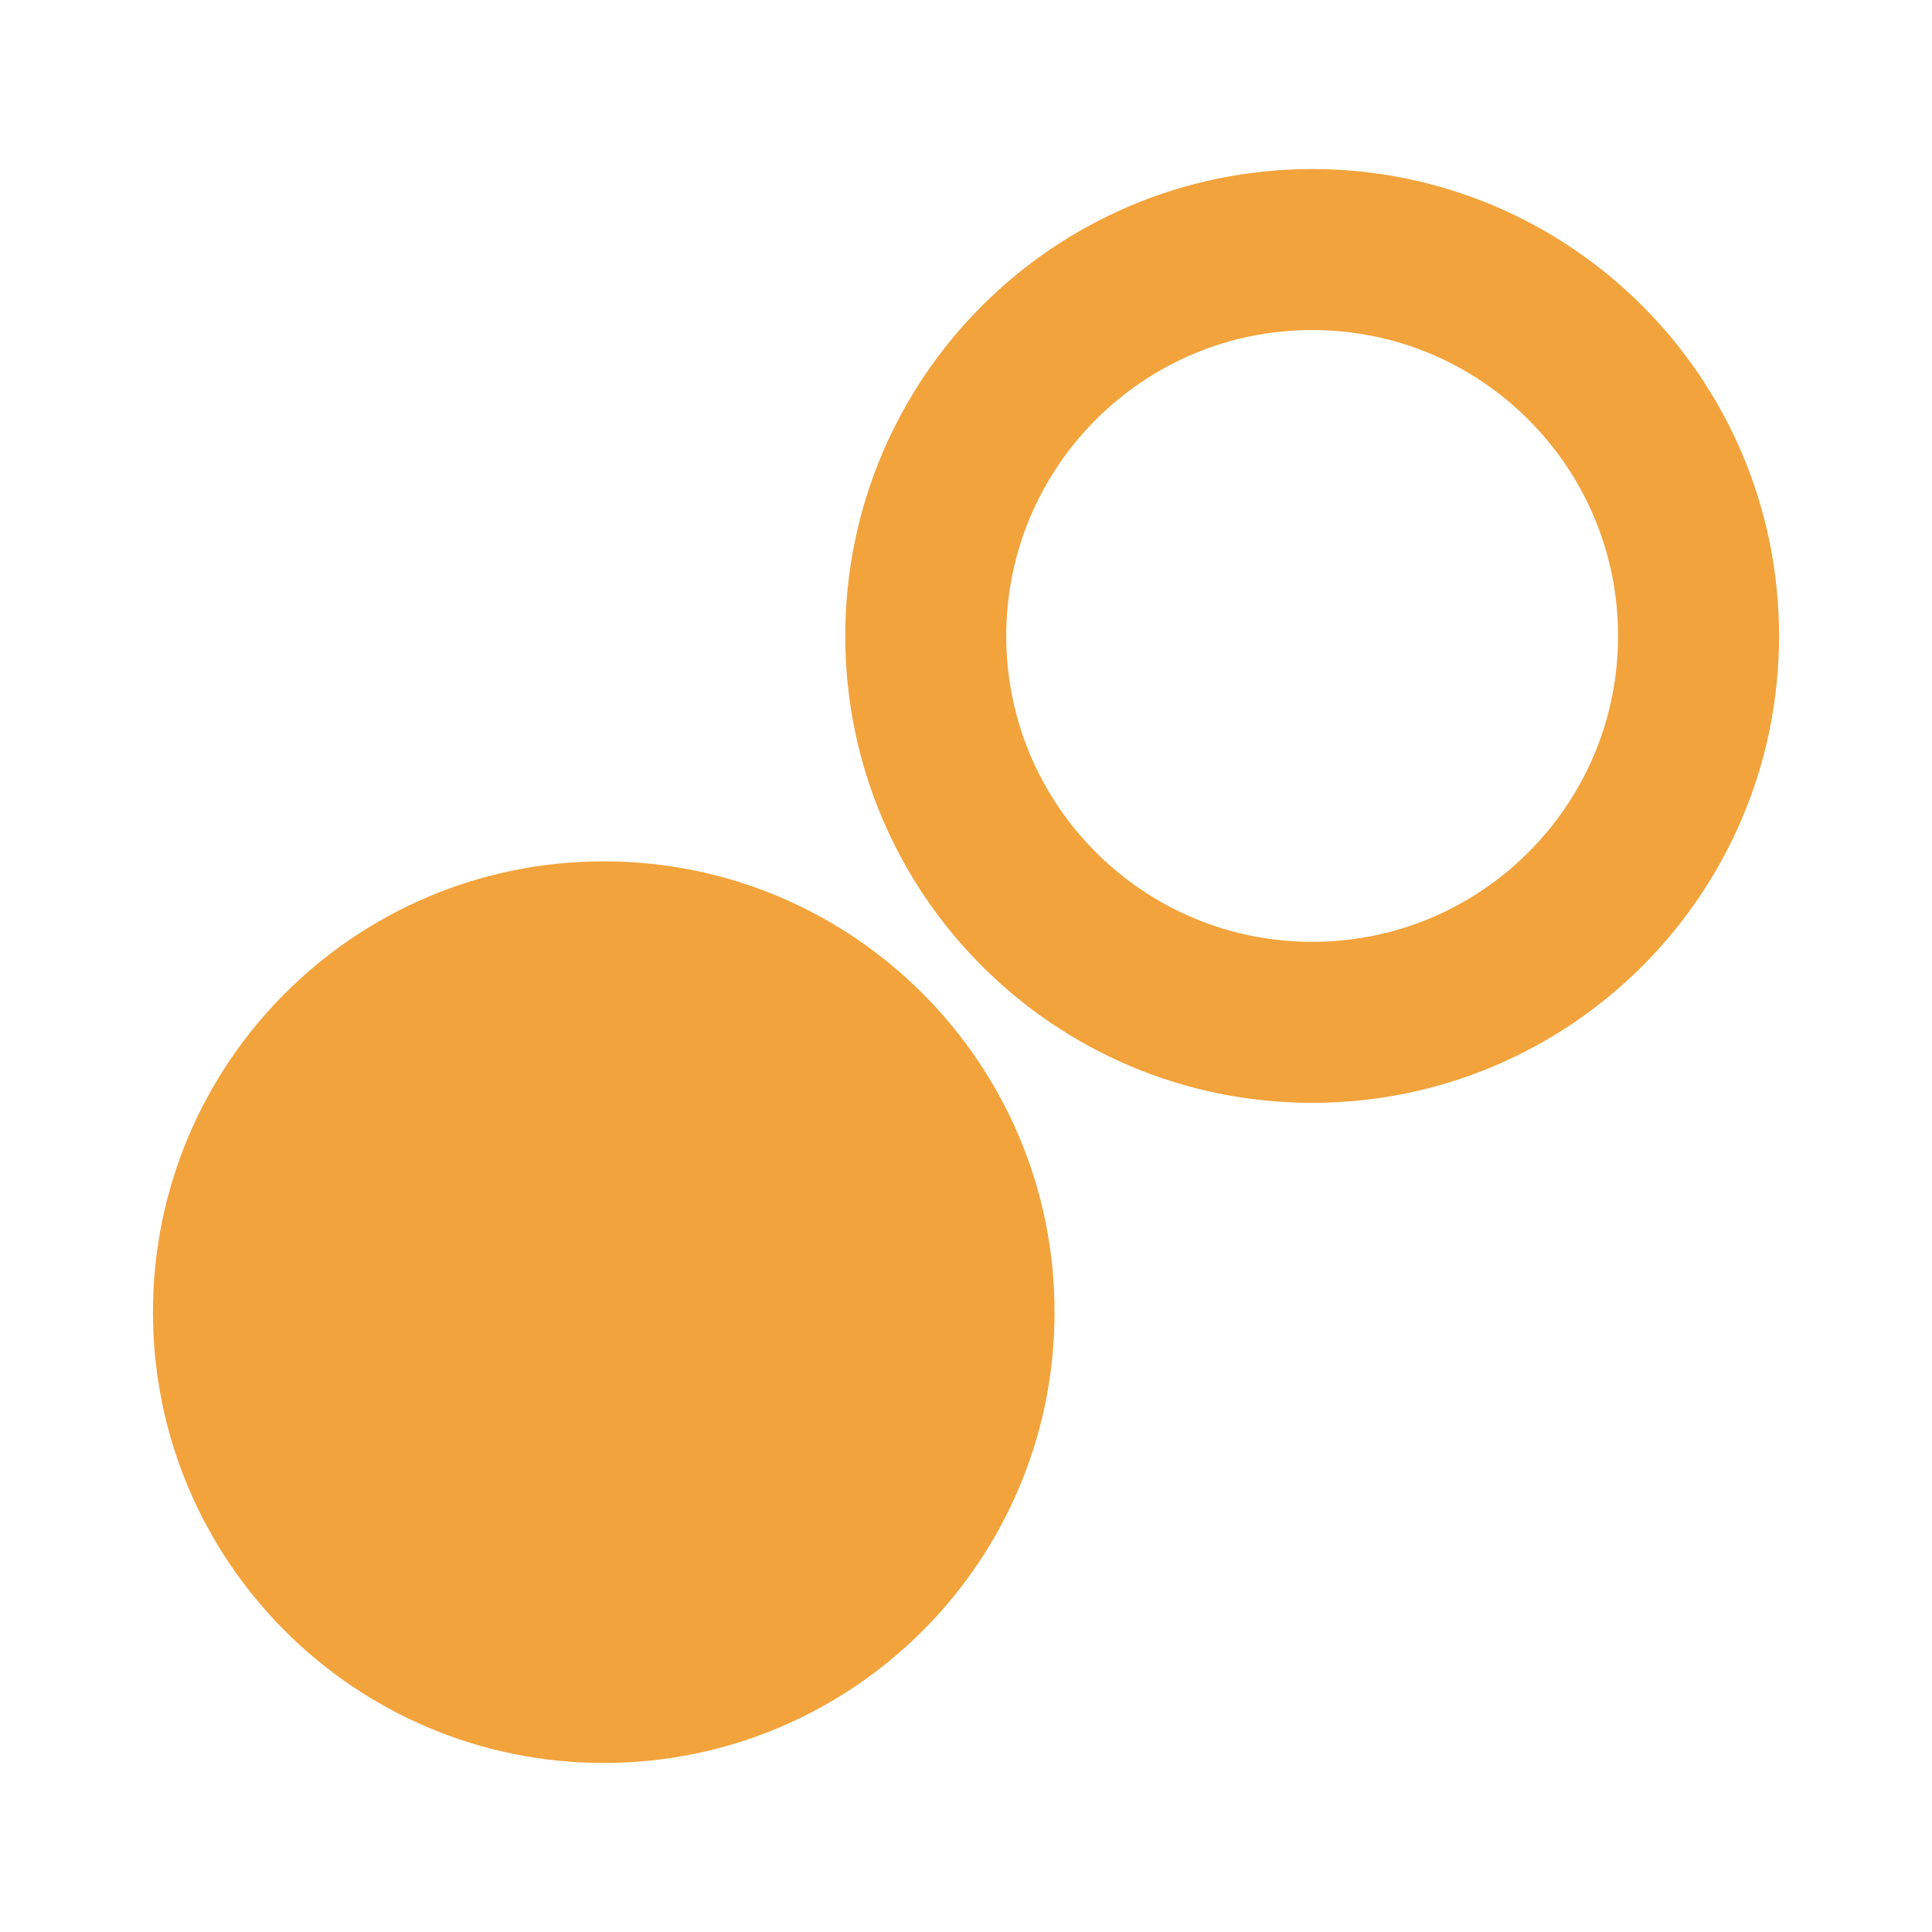
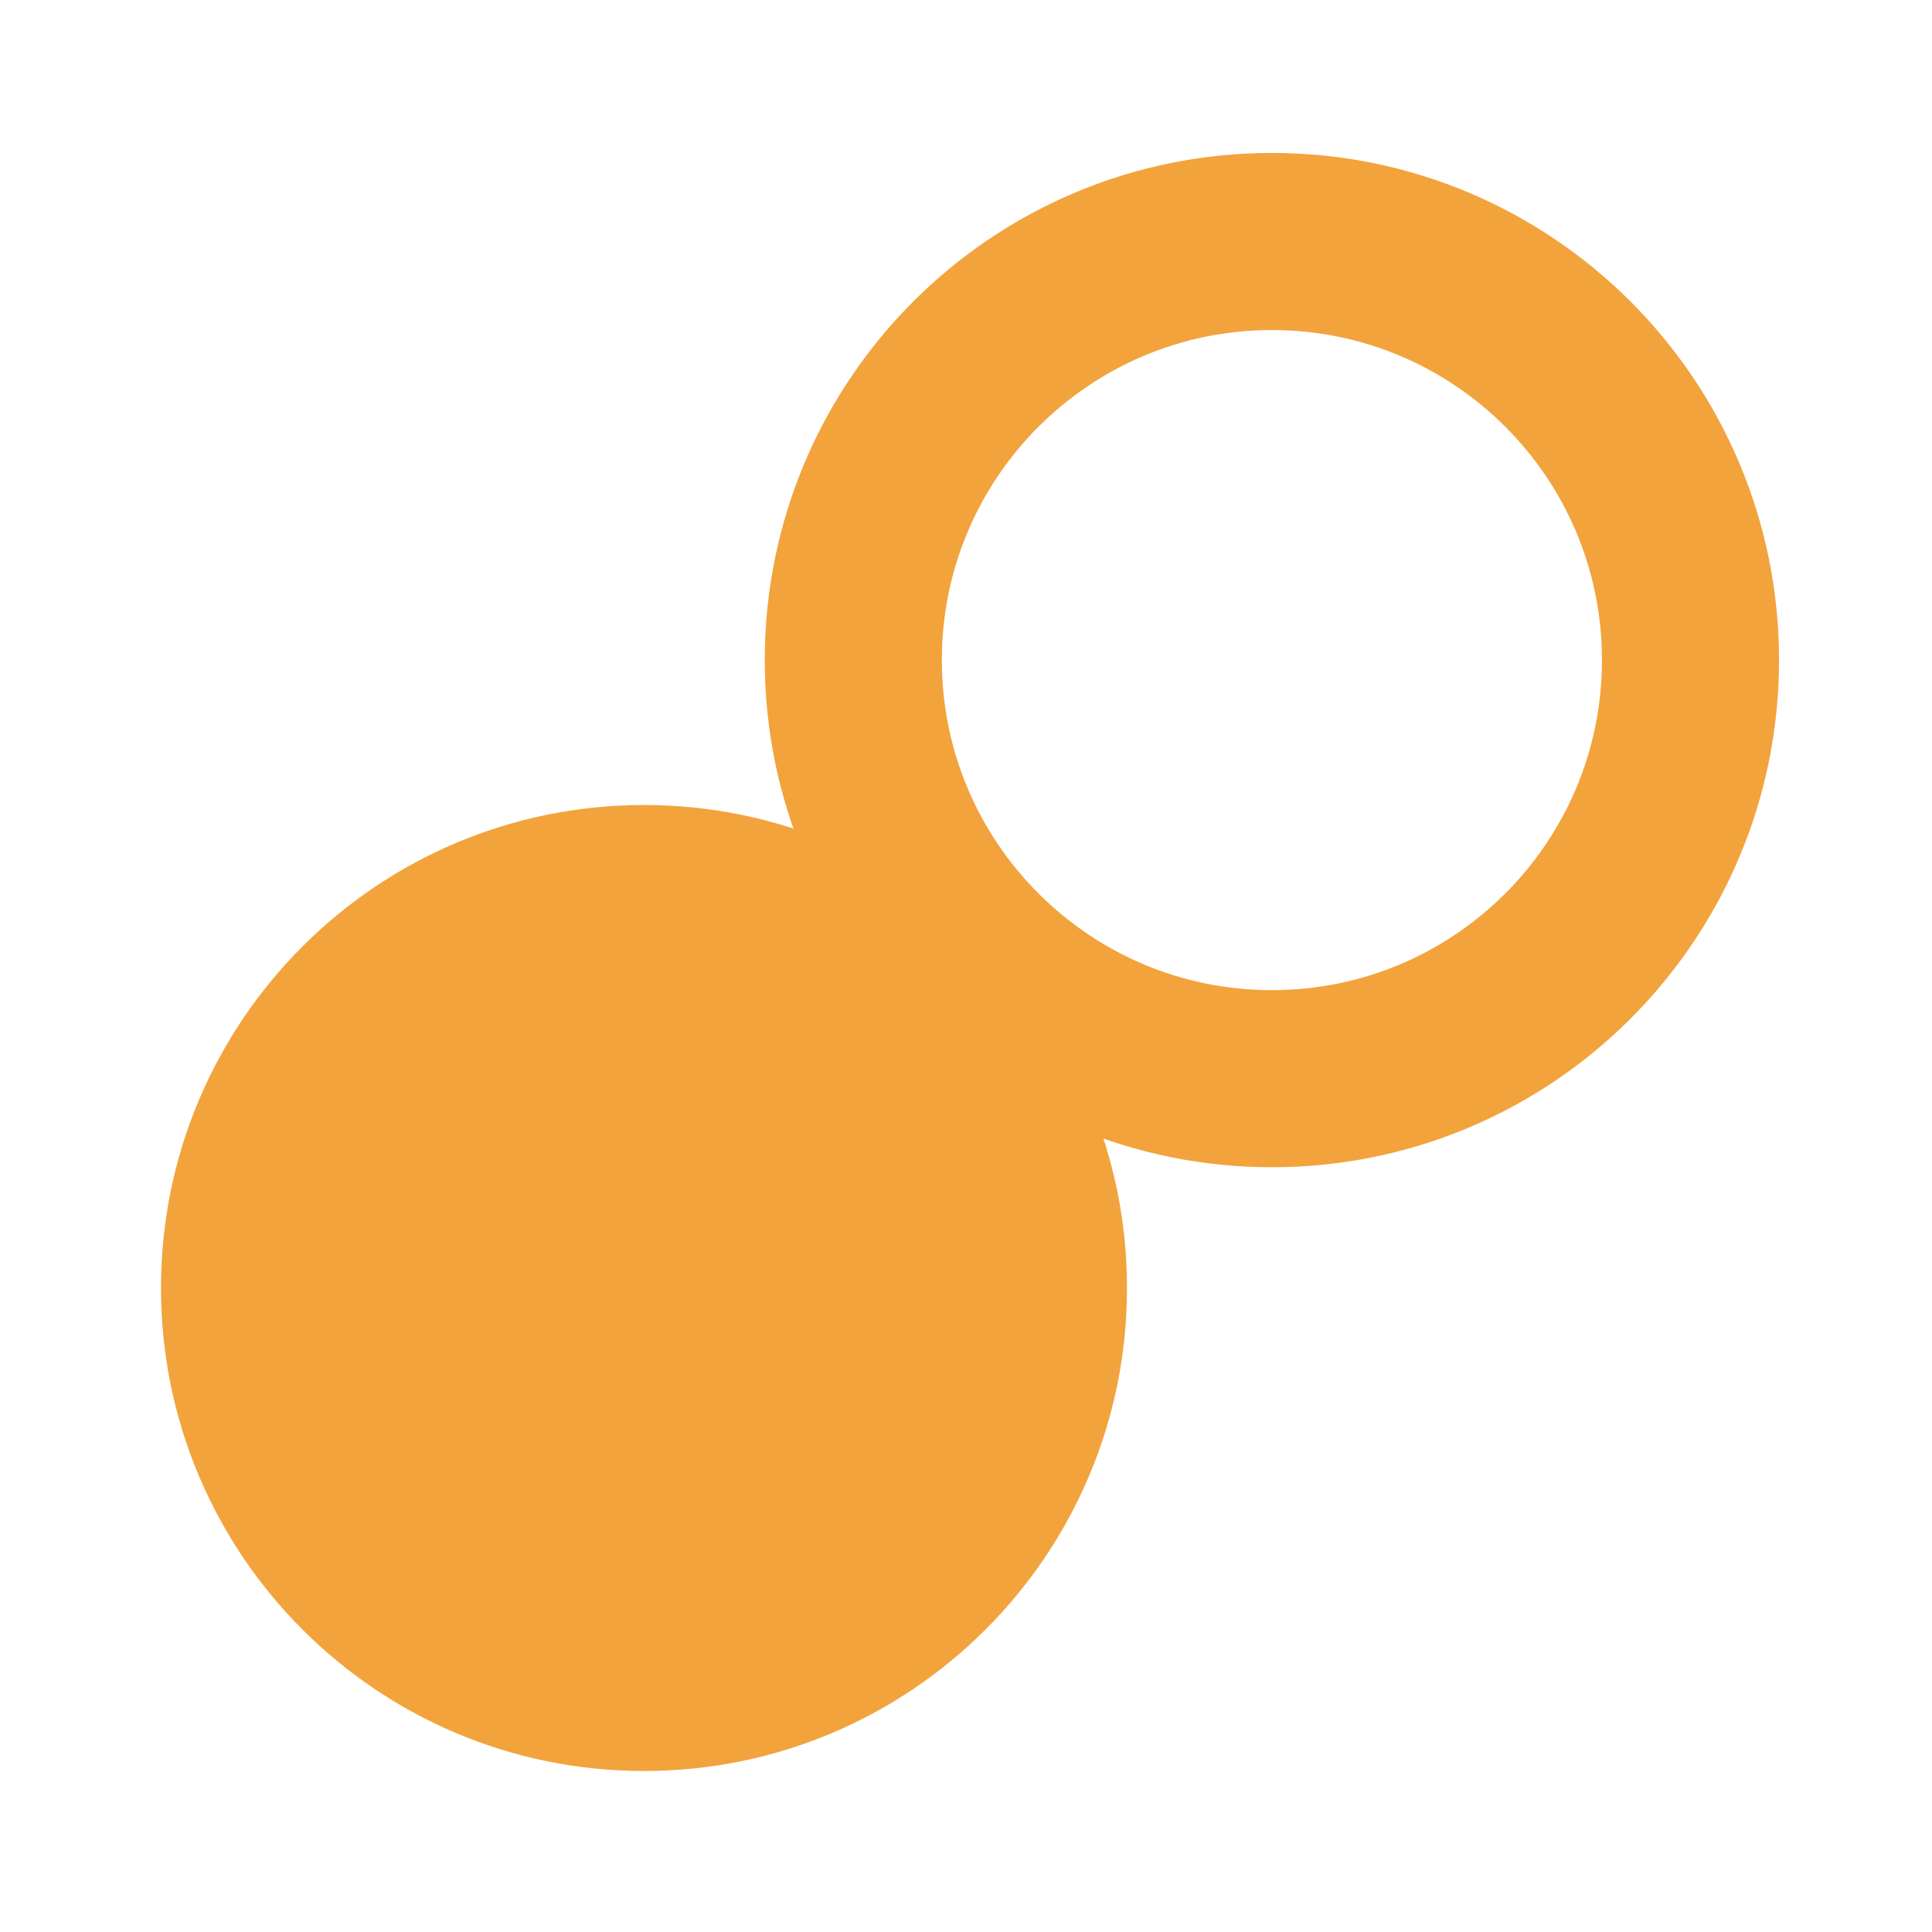
<svg xmlns="http://www.w3.org/2000/svg" viewBox="0 0 120 120" width="120" height="120" role="img" aria-label="Aarka">
-   <circle cx="37.5" cy="81.5" r="28" fill="#F2A33C" />
-   <circle cx="81.5" cy="39.5" r="24" fill="none" stroke="#F2A33C" stroke-width="10" />
+   <circle cx="40" cy="80" r="30" fill="#F2A33C" />
+   <circle cx="79" cy="41" r="26" fill="none" stroke="#F2A33C" stroke-width="11" />
</svg>
